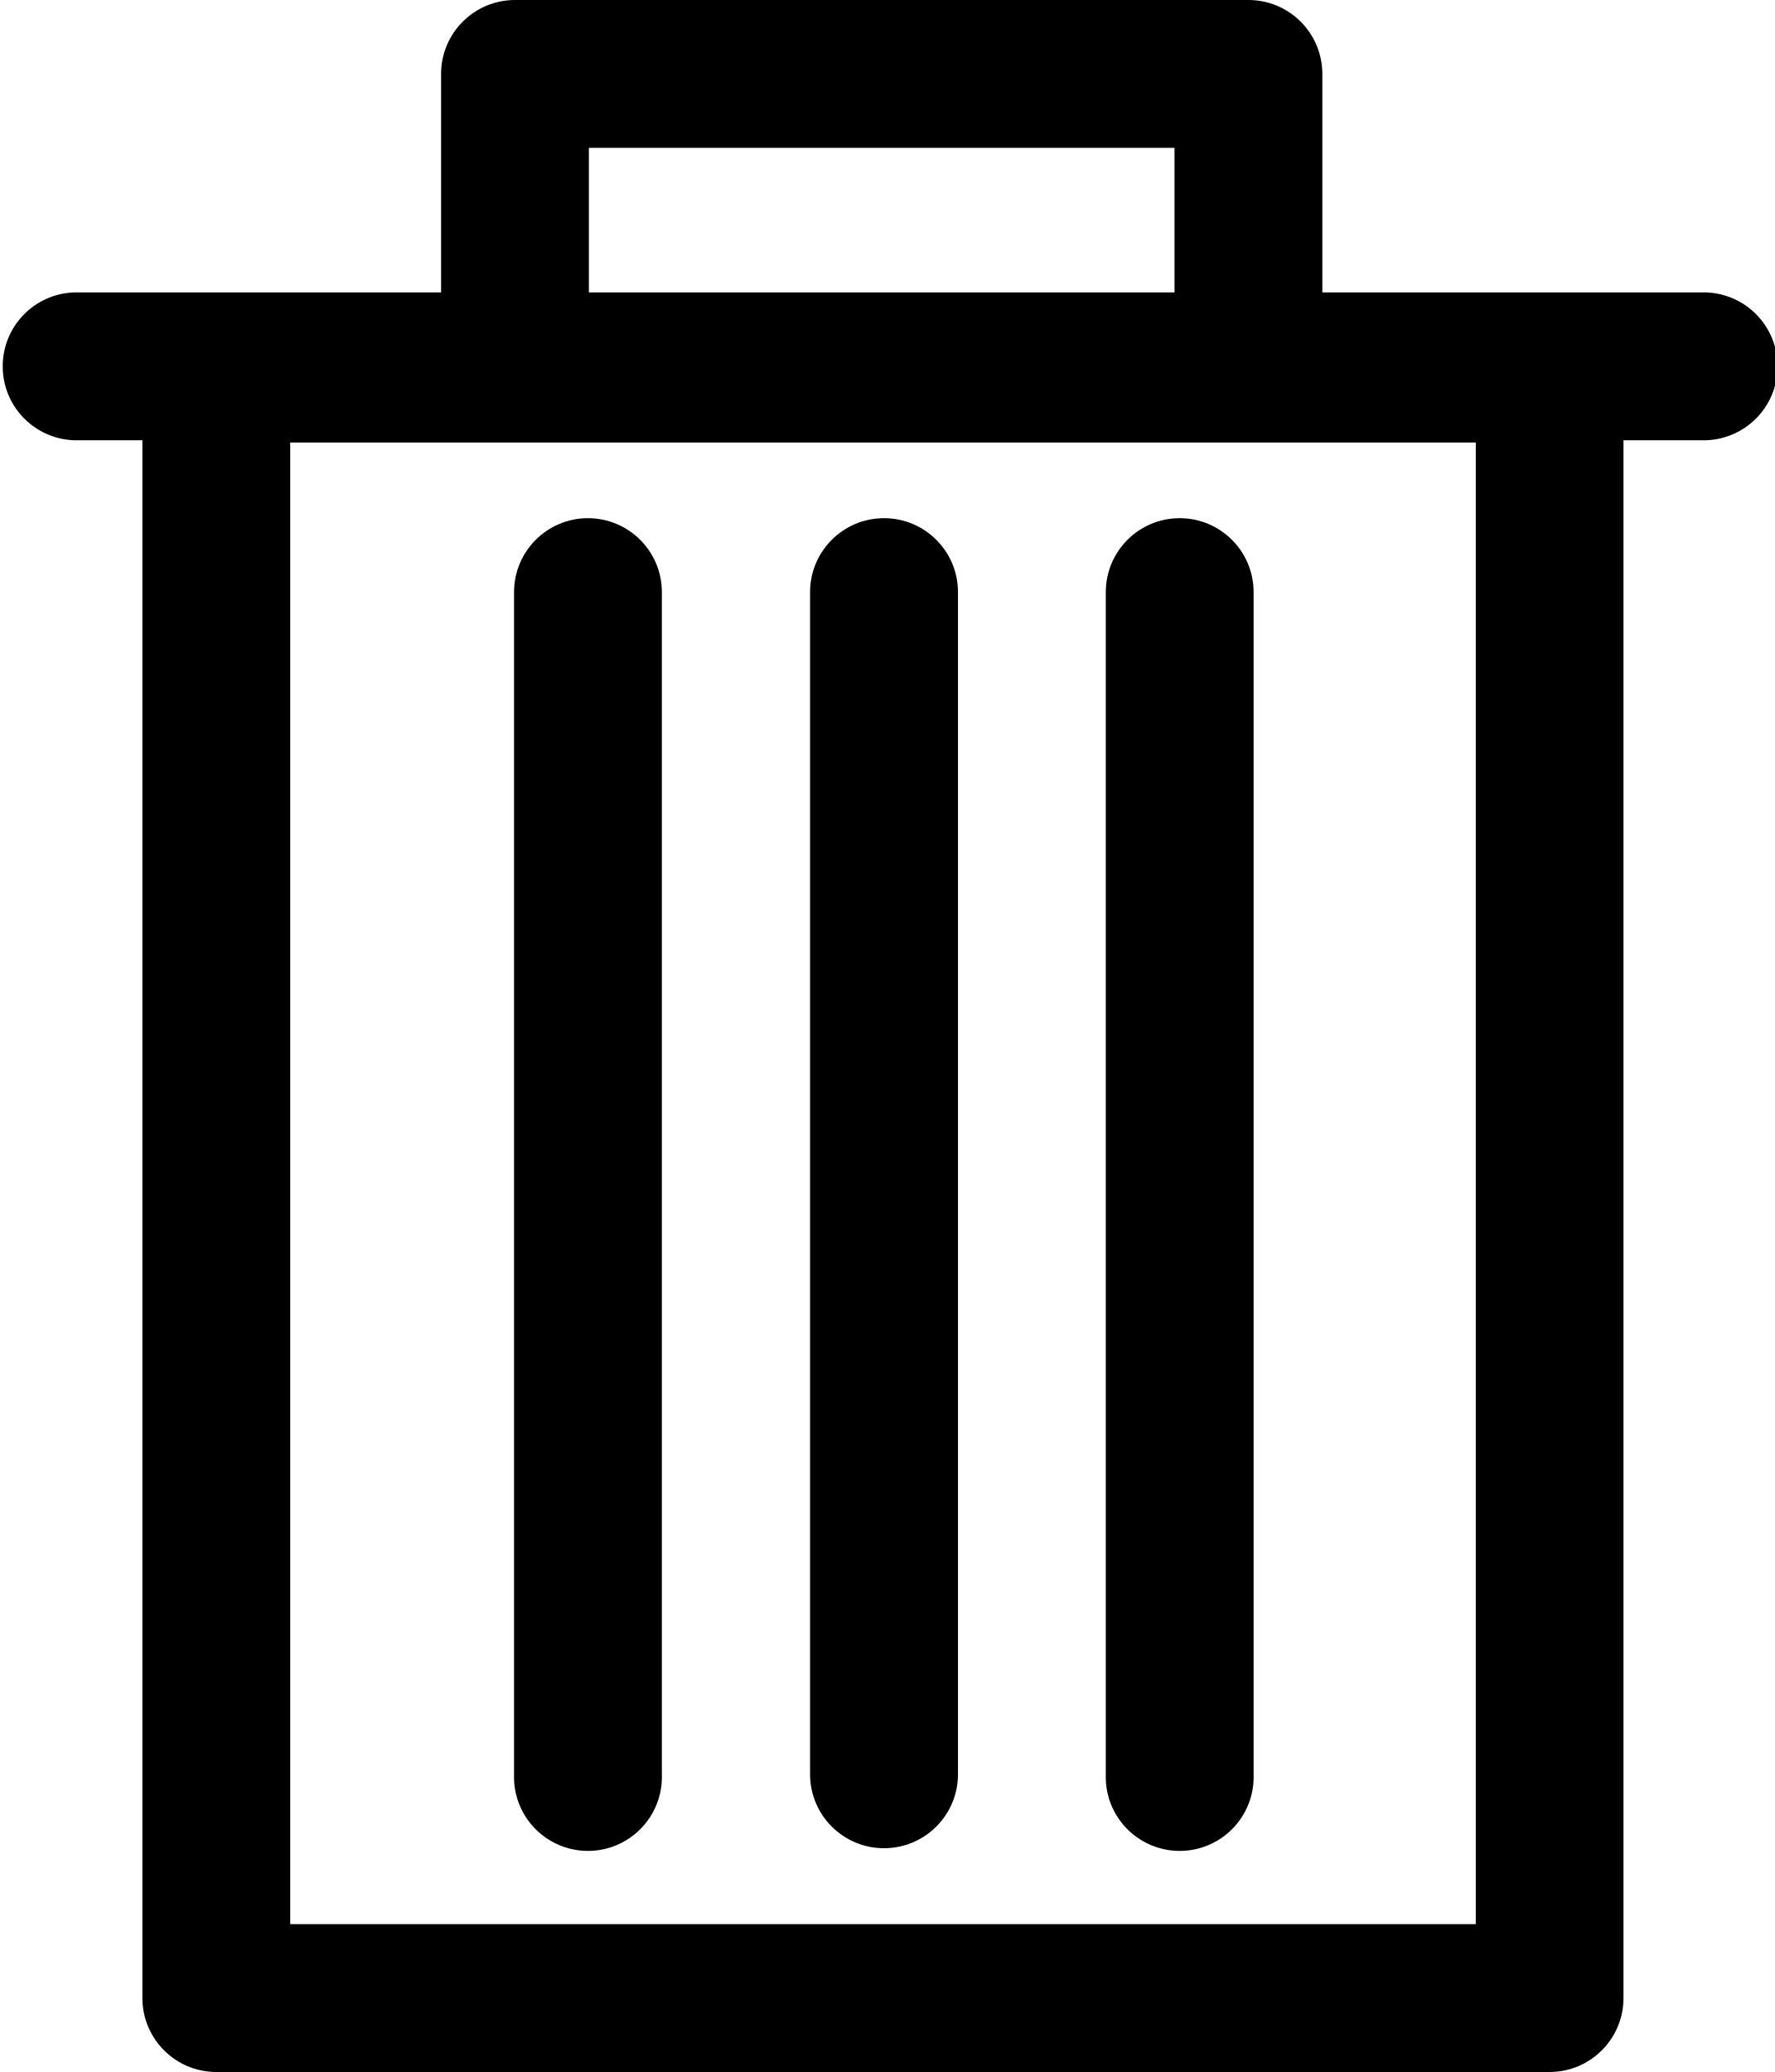
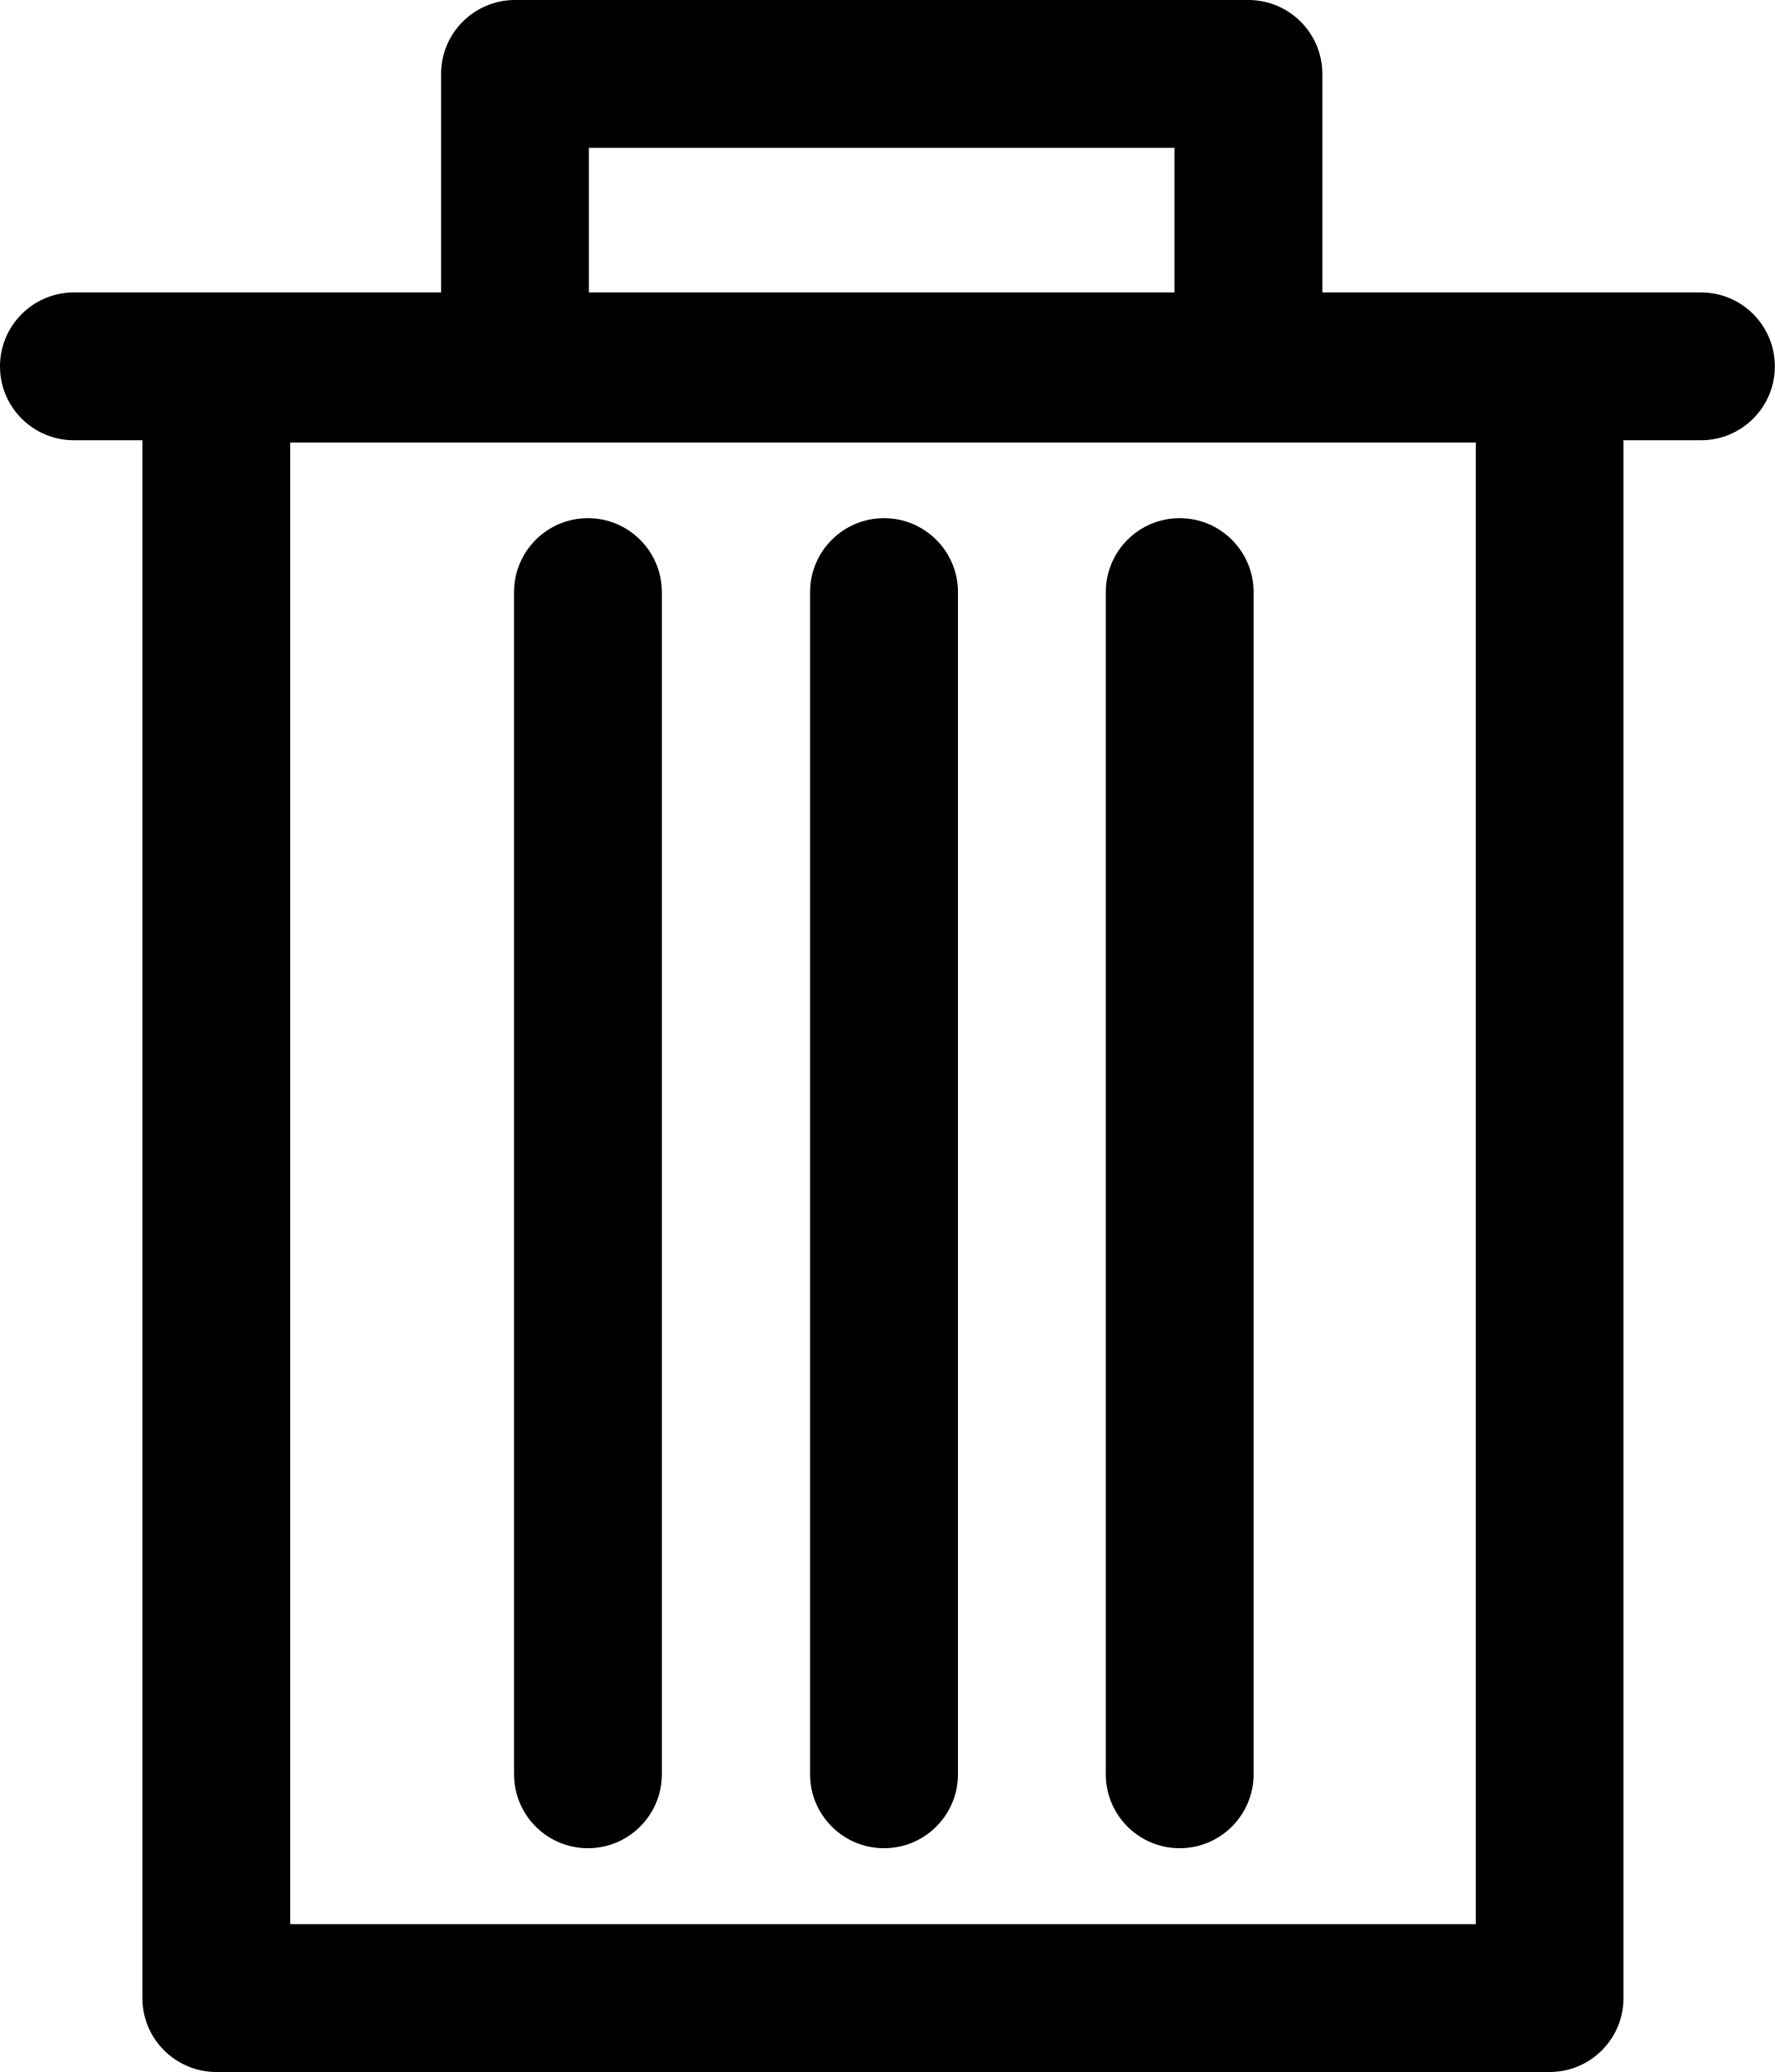
- <svg xmlns="http://www.w3.org/2000/svg" width="18" height="21.009">
-   <path d="M17.25 2.965h-3.84V.749A.75.75 0 0 0 12.66 0H5.223a.75.75 0 0 0-.75.749v2.216H.75a.75.75 0 0 0 0 1.499h.694V20.26a.75.75 0 0 0 .75.749h13.521a.75.75 0 0 0 .749-.749V4.464h.785a.75.75 0 1 0 .001-1.499zM5.972 1.499h5.939v1.466H5.972V1.499zm8.994 18.011H2.943V4.487h12.023V19.51z" />
-   <path d="M5.962 5.254a.75.75 0 0 0-.749.75V17.99a.75.75 0 1 0 1.499 0V6.004a.75.75 0 0 0-.75-.75zM8.965 5.254a.75.75 0 0 0-.75.75V17.99a.75.75 0 0 0 1.5 0V6.004a.75.75 0 0 0-.75-.75zM11.963 5.254a.75.75 0 0 0-.749.75V17.99a.75.75 0 1 0 1.499 0V6.004a.75.75 0 0 0-.75-.75z" />
+ <svg xmlns="http://www.w3.org/2000/svg" version="1.1" id="Layer_1" x="0px" y="0px" width="18px" height="21.009px" viewBox="0 0 18 21.009" enable-background="new 0 0 18 21.009" xml:space="preserve">
+   <g>
+     <path d="M17.25,2.965h-3.84V0.749C13.41,0.336,13.074,0,12.66,0H5.223c-0.414,0-0.75,0.336-0.75,0.749v2.216H0.75   C0.336,2.965,0,3.301,0,3.715s0.336,0.749,0.75,0.749h0.694V20.26c0,0.413,0.336,0.749,0.75,0.749h13.521   c0.414,0,0.749-0.336,0.749-0.749V4.464h0.785c0.414,0,0.75-0.335,0.75-0.749S17.664,2.965,17.25,2.965z M5.972,1.499h5.939v1.466   H5.972V1.499z M14.966,19.51H2.943V4.487h2.279h7.438h2.306V19.51z" />
+     <path d="M5.962,5.254c-0.414,0-0.749,0.336-0.749,0.75V17.99c0,0.414,0.335,0.75,0.749,0.75s0.75-0.336,0.75-0.75V6.004   C6.712,5.59,6.376,5.254,5.962,5.254z" />
+     <path d="M8.965,5.254c-0.414,0-0.75,0.336-0.75,0.75V17.99c0,0.414,0.336,0.75,0.75,0.75s0.75-0.336,0.75-0.75V6.004   C9.715,5.59,9.379,5.254,8.965,5.254z" />
+     <path d="M11.963,5.254c-0.414,0-0.749,0.336-0.749,0.75V17.99c0,0.414,0.335,0.75,0.749,0.75s0.75-0.336,0.75-0.75V6.004   C12.713,5.59,12.377,5.254,11.963,5.254z" />
+   </g>
</svg>
